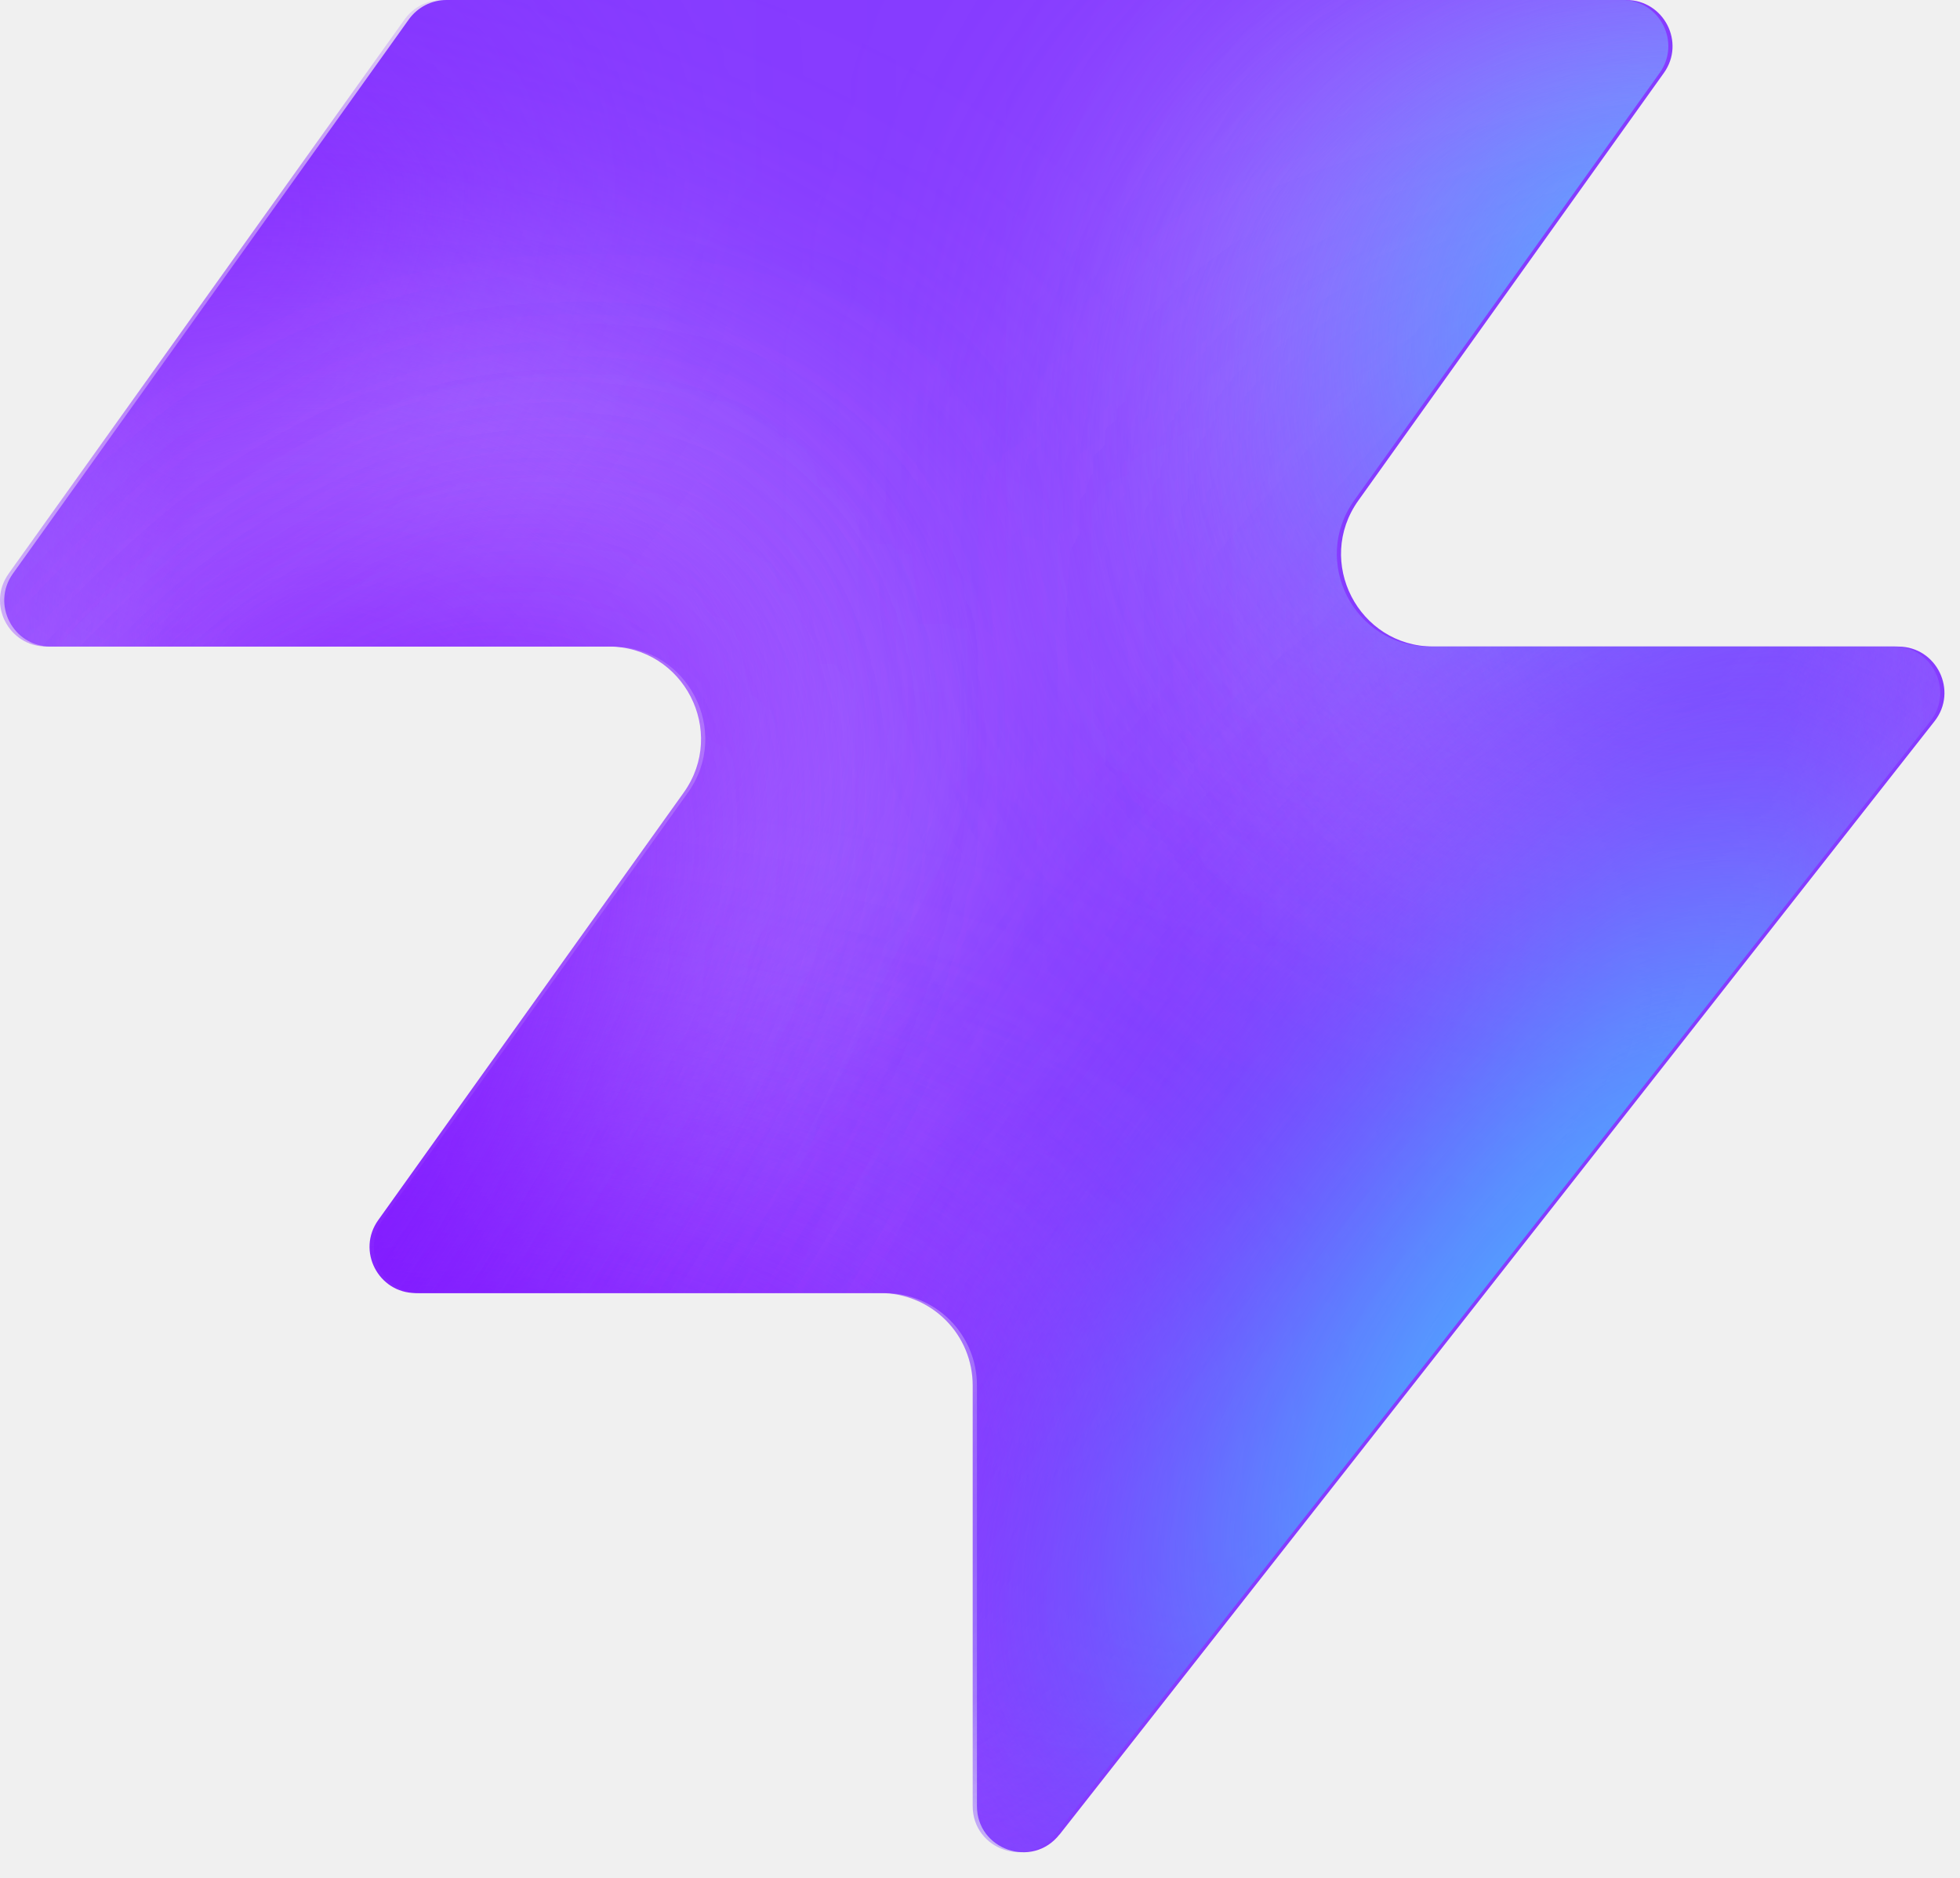
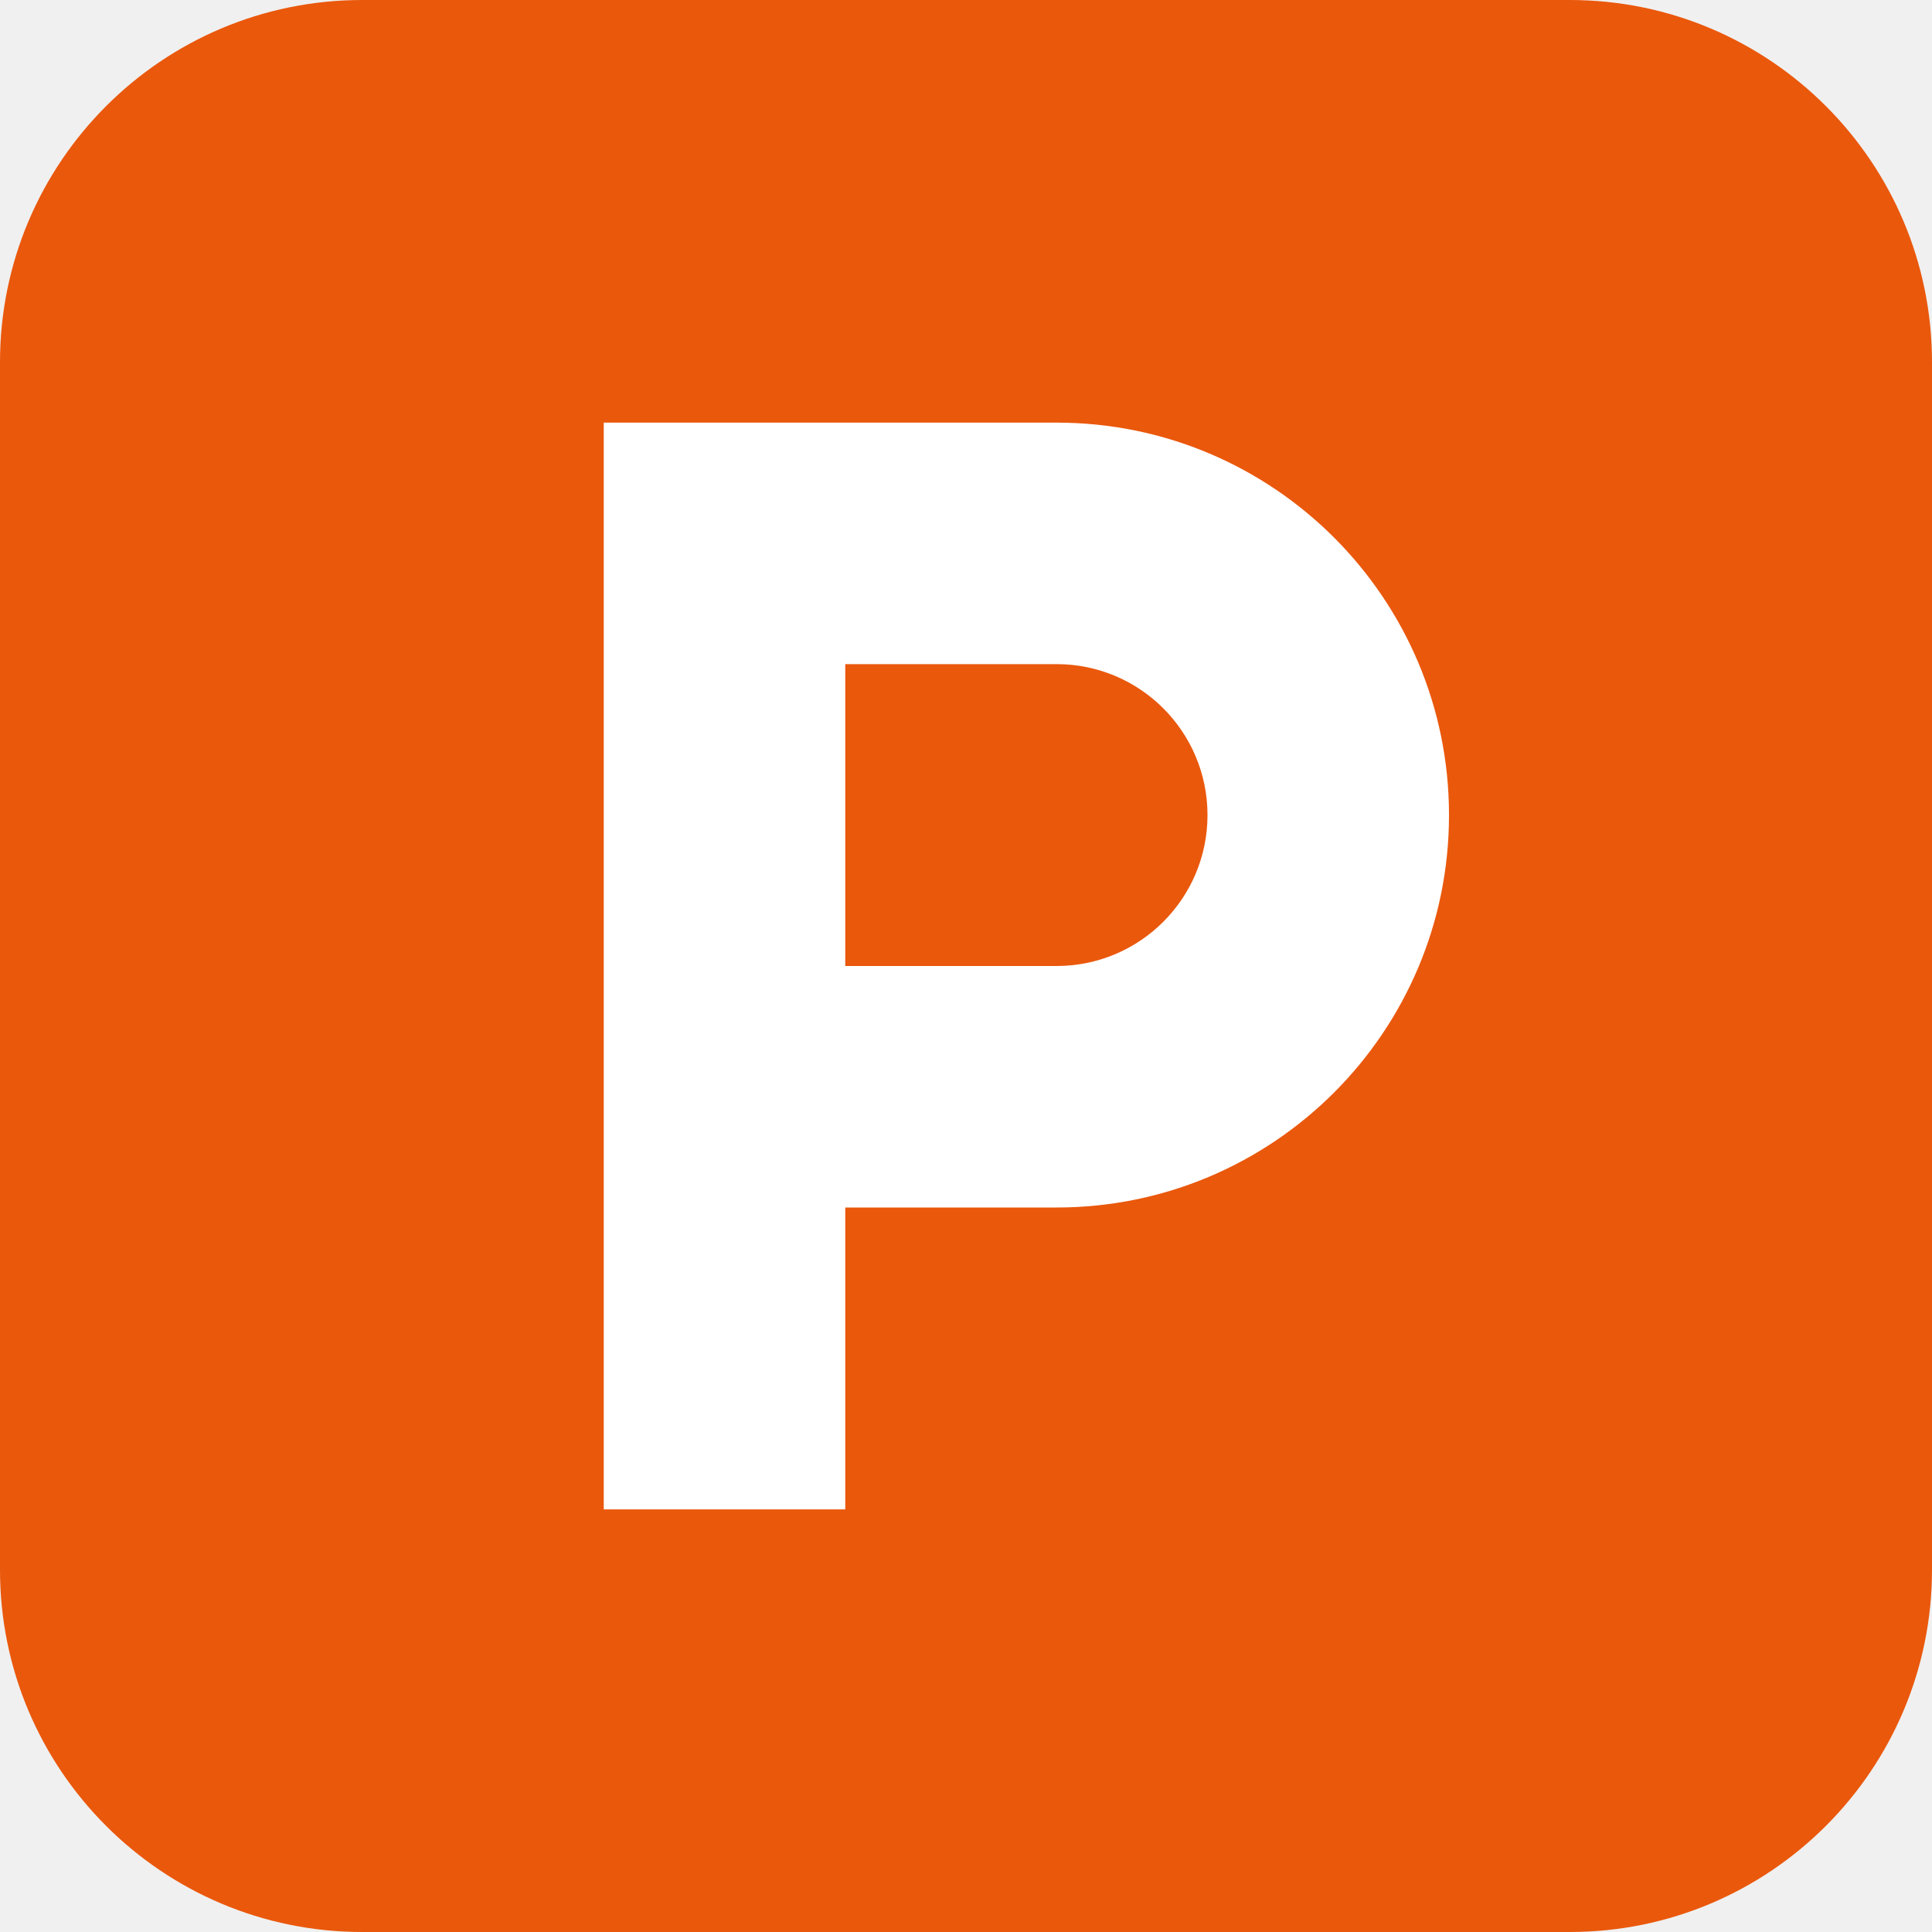
- <svg xmlns="http://www.w3.org/2000/svg" width="48" height="46" fill="none" viewBox="0 0 48 46">
-   <path fill="#863bff" d="M25.946 44.938c-.664.845-2.021.375-2.021-.698V33.937a2.26 2.26 0 0 0-2.262-2.262H10.287c-.92 0-1.456-1.04-.92-1.788l7.48-10.471c1.07-1.497 0-3.578-1.842-3.578H1.237c-.92 0-1.456-1.04-.92-1.788L10.013.474c.214-.297.556-.474.92-.474h28.894c.92 0 1.456 1.04.92 1.788l-7.48 10.471c-1.07 1.498 0 3.579 1.842 3.579h11.377c.943 0 1.473 1.088.89 1.83L25.947 44.94z" style="fill:#863bff;fill:color(display-p3 .525 .23 1);fill-opacity:1" />
-   <mask id="a" width="48" height="46" x="0" y="0" maskUnits="userSpaceOnUse" style="mask-type:alpha">
-     <path fill="#000" d="M25.842 44.938c-.664.844-2.021.375-2.021-.698V33.937a2.26 2.26 0 0 0-2.262-2.262H10.183c-.92 0-1.456-1.04-.92-1.788l7.48-10.471c1.07-1.498 0-3.579-1.842-3.579H1.133c-.92 0-1.456-1.04-.92-1.787L9.91.473c.214-.297.556-.474.92-.474h28.894c.92 0 1.456 1.04.92 1.788l-7.48 10.471c-1.07 1.498 0 3.578 1.842 3.578h11.377c.943 0 1.473 1.088.89 1.832L25.843 44.94z" style="fill:#000;fill-opacity:1" />
-   </mask>
-   <g mask="url(#a)">
-     <g filter="url(#b)">
-       <ellipse cx="5.508" cy="14.704" fill="#ede6ff" rx="5.508" ry="14.704" style="fill:#ede6ff;fill:color(display-p3 .927 .903 1);fill-opacity:1" transform="matrix(.00324 1 1 -.00324 -4.47 31.516)" />
-     </g>
-     <g filter="url(#c)">
-       <ellipse cx="10.399" cy="29.851" fill="#ede6ff" rx="10.399" ry="29.851" style="fill:#ede6ff;fill:color(display-p3 .927 .903 1);fill-opacity:1" transform="matrix(.00324 1 1 -.00324 -39.328 7.883)" />
-     </g>
-     <g filter="url(#d)">
-       <ellipse cx="5.508" cy="30.487" fill="#7e14ff" rx="5.508" ry="30.487" style="fill:#7e14ff;fill:color(display-p3 .492 .077 1);fill-opacity:1" transform="rotate(89.814 -25.913 -14.639)scale(1 -1)" />
-     </g>
-     <g filter="url(#e)">
-       <ellipse cx="5.508" cy="30.599" fill="#7e14ff" rx="5.508" ry="30.599" style="fill:#7e14ff;fill:color(display-p3 .492 .077 1);fill-opacity:1" transform="rotate(89.814 -32.644 -3.334)scale(1 -1)" />
-     </g>
-     <g filter="url(#f)">
-       <ellipse cx="5.508" cy="30.599" fill="#7e14ff" rx="5.508" ry="30.599" style="fill:#7e14ff;fill:color(display-p3 .492 .077 1);fill-opacity:1" transform="matrix(.00324 1 1 -.00324 -34.34 30.47)" />
-     </g>
-     <g filter="url(#g)">
-       <ellipse cx="14.072" cy="22.078" fill="#ede6ff" rx="14.072" ry="22.078" style="fill:#ede6ff;fill:color(display-p3 .927 .903 1);fill-opacity:1" transform="rotate(93.35 24.506 48.493)scale(-1 1)" />
-     </g>
-     <g filter="url(#h)">
-       <ellipse cx="3.47" cy="21.501" fill="#7e14ff" rx="3.47" ry="21.501" style="fill:#7e14ff;fill:color(display-p3 .492 .077 1);fill-opacity:1" transform="rotate(89.009 28.708 47.59)scale(-1 1)" />
-     </g>
-     <g filter="url(#i)">
-       <ellipse cx="3.47" cy="21.501" fill="#7e14ff" rx="3.47" ry="21.501" style="fill:#7e14ff;fill:color(display-p3 .492 .077 1);fill-opacity:1" transform="rotate(89.009 28.708 47.59)scale(-1 1)" />
-     </g>
-     <g filter="url(#j)">
-       <ellipse cx=".387" cy="8.972" fill="#7e14ff" rx="4.407" ry="29.108" style="fill:#7e14ff;fill:color(display-p3 .492 .077 1);fill-opacity:1" transform="rotate(39.51 .387 8.972)" />
-     </g>
-     <g filter="url(#k)">
-       <ellipse cx="47.523" cy="-6.092" fill="#7e14ff" rx="4.407" ry="29.108" style="fill:#7e14ff;fill:color(display-p3 .492 .077 1);fill-opacity:1" transform="rotate(37.892 47.523 -6.092)" />
-     </g>
-     <g filter="url(#l)">
-       <ellipse cx="41.412" cy="6.333" fill="#47bfff" rx="5.971" ry="9.665" style="fill:#47bfff;fill:color(display-p3 .28 .748 1);fill-opacity:1" transform="rotate(37.892 41.412 6.333)" />
-     </g>
-     <g filter="url(#m)">
-       <ellipse cx="-1.879" cy="38.332" fill="#7e14ff" rx="4.407" ry="29.108" style="fill:#7e14ff;fill:color(display-p3 .492 .077 1);fill-opacity:1" transform="rotate(37.892 -1.88 38.332)" />
-     </g>
-     <g filter="url(#n)">
-       <ellipse cx="-1.879" cy="38.332" fill="#7e14ff" rx="4.407" ry="29.108" style="fill:#7e14ff;fill:color(display-p3 .492 .077 1);fill-opacity:1" transform="rotate(37.892 -1.88 38.332)" />
-     </g>
-     <g filter="url(#o)">
-       <ellipse cx="35.651" cy="29.907" fill="#7e14ff" rx="4.407" ry="29.108" style="fill:#7e14ff;fill:color(display-p3 .492 .077 1);fill-opacity:1" transform="rotate(37.892 35.651 29.907)" />
-     </g>
-     <g filter="url(#p)">
-       <ellipse cx="38.418" cy="32.4" fill="#47bfff" rx="5.971" ry="15.297" style="fill:#47bfff;fill:color(display-p3 .28 .748 1);fill-opacity:1" transform="rotate(37.892 38.418 32.4)" />
-     </g>
-   </g>
-   <defs>
-     <filter id="b" width="60.045" height="41.654" x="-19.77" y="16.149" color-interpolation-filters="sRGB" filterUnits="userSpaceOnUse">
-       <feFlood flood-opacity="0" result="BackgroundImageFix" />
-       <feBlend in="SourceGraphic" in2="BackgroundImageFix" result="shape" />
-       <feGaussianBlur result="effect1_foregroundBlur_2002_17158" stdDeviation="7.659" />
-     </filter>
-     <filter id="c" width="90.34" height="51.437" x="-54.613" y="-7.533" color-interpolation-filters="sRGB" filterUnits="userSpaceOnUse">
-       <feFlood flood-opacity="0" result="BackgroundImageFix" />
-       <feBlend in="SourceGraphic" in2="BackgroundImageFix" result="shape" />
-       <feGaussianBlur result="effect1_foregroundBlur_2002_17158" stdDeviation="7.659" />
-     </filter>
-     <filter id="d" width="79.355" height="29.4" x="-49.64" y="2.03" color-interpolation-filters="sRGB" filterUnits="userSpaceOnUse">
-       <feFlood flood-opacity="0" result="BackgroundImageFix" />
-       <feBlend in="SourceGraphic" in2="BackgroundImageFix" result="shape" />
-       <feGaussianBlur result="effect1_foregroundBlur_2002_17158" stdDeviation="4.596" />
-     </filter>
-     <filter id="e" width="79.579" height="29.4" x="-45.045" y="20.029" color-interpolation-filters="sRGB" filterUnits="userSpaceOnUse">
-       <feFlood flood-opacity="0" result="BackgroundImageFix" />
-       <feBlend in="SourceGraphic" in2="BackgroundImageFix" result="shape" />
-       <feGaussianBlur result="effect1_foregroundBlur_2002_17158" stdDeviation="4.596" />
-     </filter>
-     <filter id="f" width="79.579" height="29.4" x="-43.513" y="21.178" color-interpolation-filters="sRGB" filterUnits="userSpaceOnUse">
-       <feFlood flood-opacity="0" result="BackgroundImageFix" />
-       <feBlend in="SourceGraphic" in2="BackgroundImageFix" result="shape" />
-       <feGaussianBlur result="effect1_foregroundBlur_2002_17158" stdDeviation="4.596" />
-     </filter>
-     <filter id="g" width="74.749" height="58.852" x="15.756" y="-17.901" color-interpolation-filters="sRGB" filterUnits="userSpaceOnUse">
-       <feFlood flood-opacity="0" result="BackgroundImageFix" />
-       <feBlend in="SourceGraphic" in2="BackgroundImageFix" result="shape" />
-       <feGaussianBlur result="effect1_foregroundBlur_2002_17158" stdDeviation="7.659" />
-     </filter>
-     <filter id="h" width="61.377" height="25.362" x="23.548" y="2.284" color-interpolation-filters="sRGB" filterUnits="userSpaceOnUse">
-       <feFlood flood-opacity="0" result="BackgroundImageFix" />
-       <feBlend in="SourceGraphic" in2="BackgroundImageFix" result="shape" />
-       <feGaussianBlur result="effect1_foregroundBlur_2002_17158" stdDeviation="4.596" />
-     </filter>
-     <filter id="i" width="61.377" height="25.362" x="23.548" y="2.284" color-interpolation-filters="sRGB" filterUnits="userSpaceOnUse">
-       <feFlood flood-opacity="0" result="BackgroundImageFix" />
-       <feBlend in="SourceGraphic" in2="BackgroundImageFix" result="shape" />
-       <feGaussianBlur result="effect1_foregroundBlur_2002_17158" stdDeviation="4.596" />
-     </filter>
-     <filter id="j" width="56.045" height="63.649" x="-27.636" y="-22.853" color-interpolation-filters="sRGB" filterUnits="userSpaceOnUse">
-       <feFlood flood-opacity="0" result="BackgroundImageFix" />
-       <feBlend in="SourceGraphic" in2="BackgroundImageFix" result="shape" />
-       <feGaussianBlur result="effect1_foregroundBlur_2002_17158" stdDeviation="4.596" />
-     </filter>
-     <filter id="k" width="54.814" height="64.646" x="20.116" y="-38.415" color-interpolation-filters="sRGB" filterUnits="userSpaceOnUse">
-       <feFlood flood-opacity="0" result="BackgroundImageFix" />
-       <feBlend in="SourceGraphic" in2="BackgroundImageFix" result="shape" />
-       <feGaussianBlur result="effect1_foregroundBlur_2002_17158" stdDeviation="4.596" />
-     </filter>
-     <filter id="l" width="33.541" height="35.313" x="24.641" y="-11.323" color-interpolation-filters="sRGB" filterUnits="userSpaceOnUse">
-       <feFlood flood-opacity="0" result="BackgroundImageFix" />
-       <feBlend in="SourceGraphic" in2="BackgroundImageFix" result="shape" />
-       <feGaussianBlur result="effect1_foregroundBlur_2002_17158" stdDeviation="4.596" />
-     </filter>
-     <filter id="m" width="54.814" height="64.646" x="-29.286" y="6.009" color-interpolation-filters="sRGB" filterUnits="userSpaceOnUse">
-       <feFlood flood-opacity="0" result="BackgroundImageFix" />
-       <feBlend in="SourceGraphic" in2="BackgroundImageFix" result="shape" />
-       <feGaussianBlur result="effect1_foregroundBlur_2002_17158" stdDeviation="4.596" />
-     </filter>
-     <filter id="n" width="54.814" height="64.646" x="-29.286" y="6.009" color-interpolation-filters="sRGB" filterUnits="userSpaceOnUse">
-       <feFlood flood-opacity="0" result="BackgroundImageFix" />
-       <feBlend in="SourceGraphic" in2="BackgroundImageFix" result="shape" />
-       <feGaussianBlur result="effect1_foregroundBlur_2002_17158" stdDeviation="4.596" />
-     </filter>
-     <filter id="o" width="54.814" height="64.646" x="8.244" y="-2.416" color-interpolation-filters="sRGB" filterUnits="userSpaceOnUse">
-       <feFlood flood-opacity="0" result="BackgroundImageFix" />
-       <feBlend in="SourceGraphic" in2="BackgroundImageFix" result="shape" />
-       <feGaussianBlur result="effect1_foregroundBlur_2002_17158" stdDeviation="4.596" />
-     </filter>
-     <filter id="p" width="39.409" height="43.623" x="18.713" y="10.588" color-interpolation-filters="sRGB" filterUnits="userSpaceOnUse">
-       <feFlood flood-opacity="0" result="BackgroundImageFix" />
-       <feBlend in="SourceGraphic" in2="BackgroundImageFix" result="shape" />
-       <feGaussianBlur result="effect1_foregroundBlur_2002_17158" stdDeviation="4.596" />
-     </filter>
-   </defs>
+ <svg xmlns="http://www.w3.org/2000/svg" width="32" height="32" viewBox="0 0 32 32">
+   <rect width="32" height="32" rx="6" fill="#ea580c" />
+   <path fill="#ffffff" fill-rule="evenodd" d="M10 7h7.5a6.5 6.5 0 0 1 0 13H14v5h-4z M14 11v5h3.5a2.5 2.5 0 0 0 0-5z" />
</svg>
